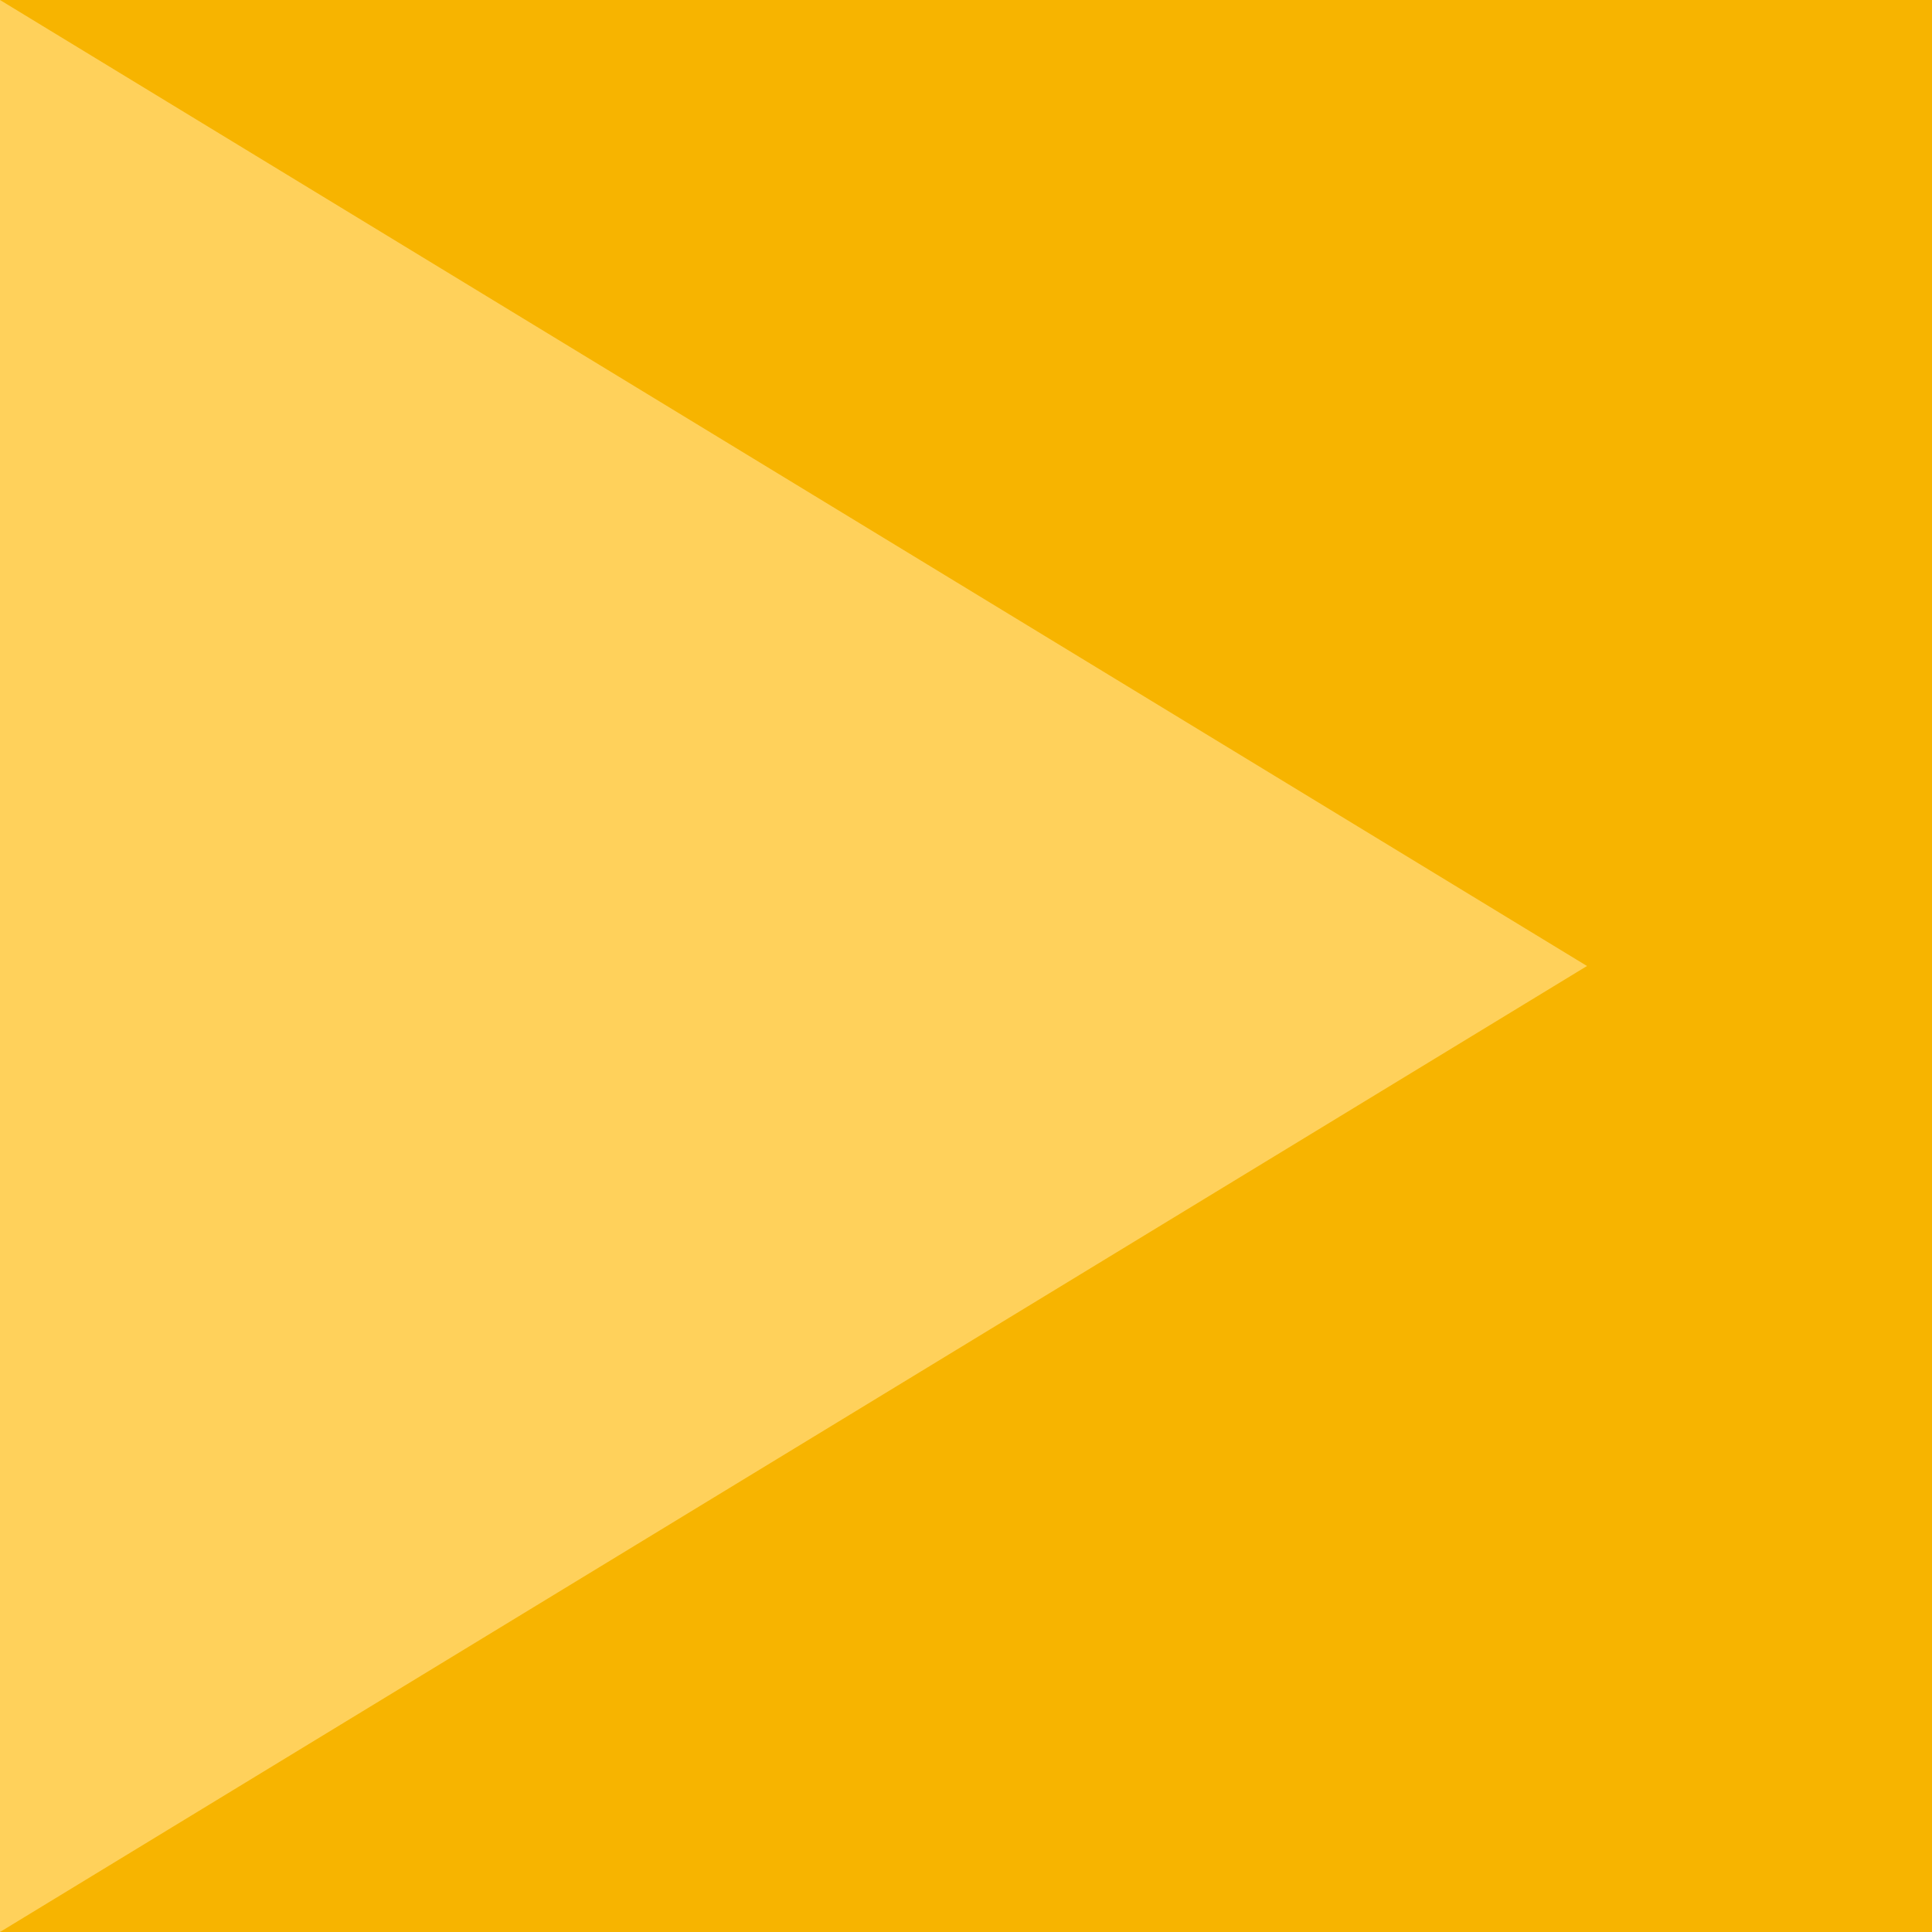
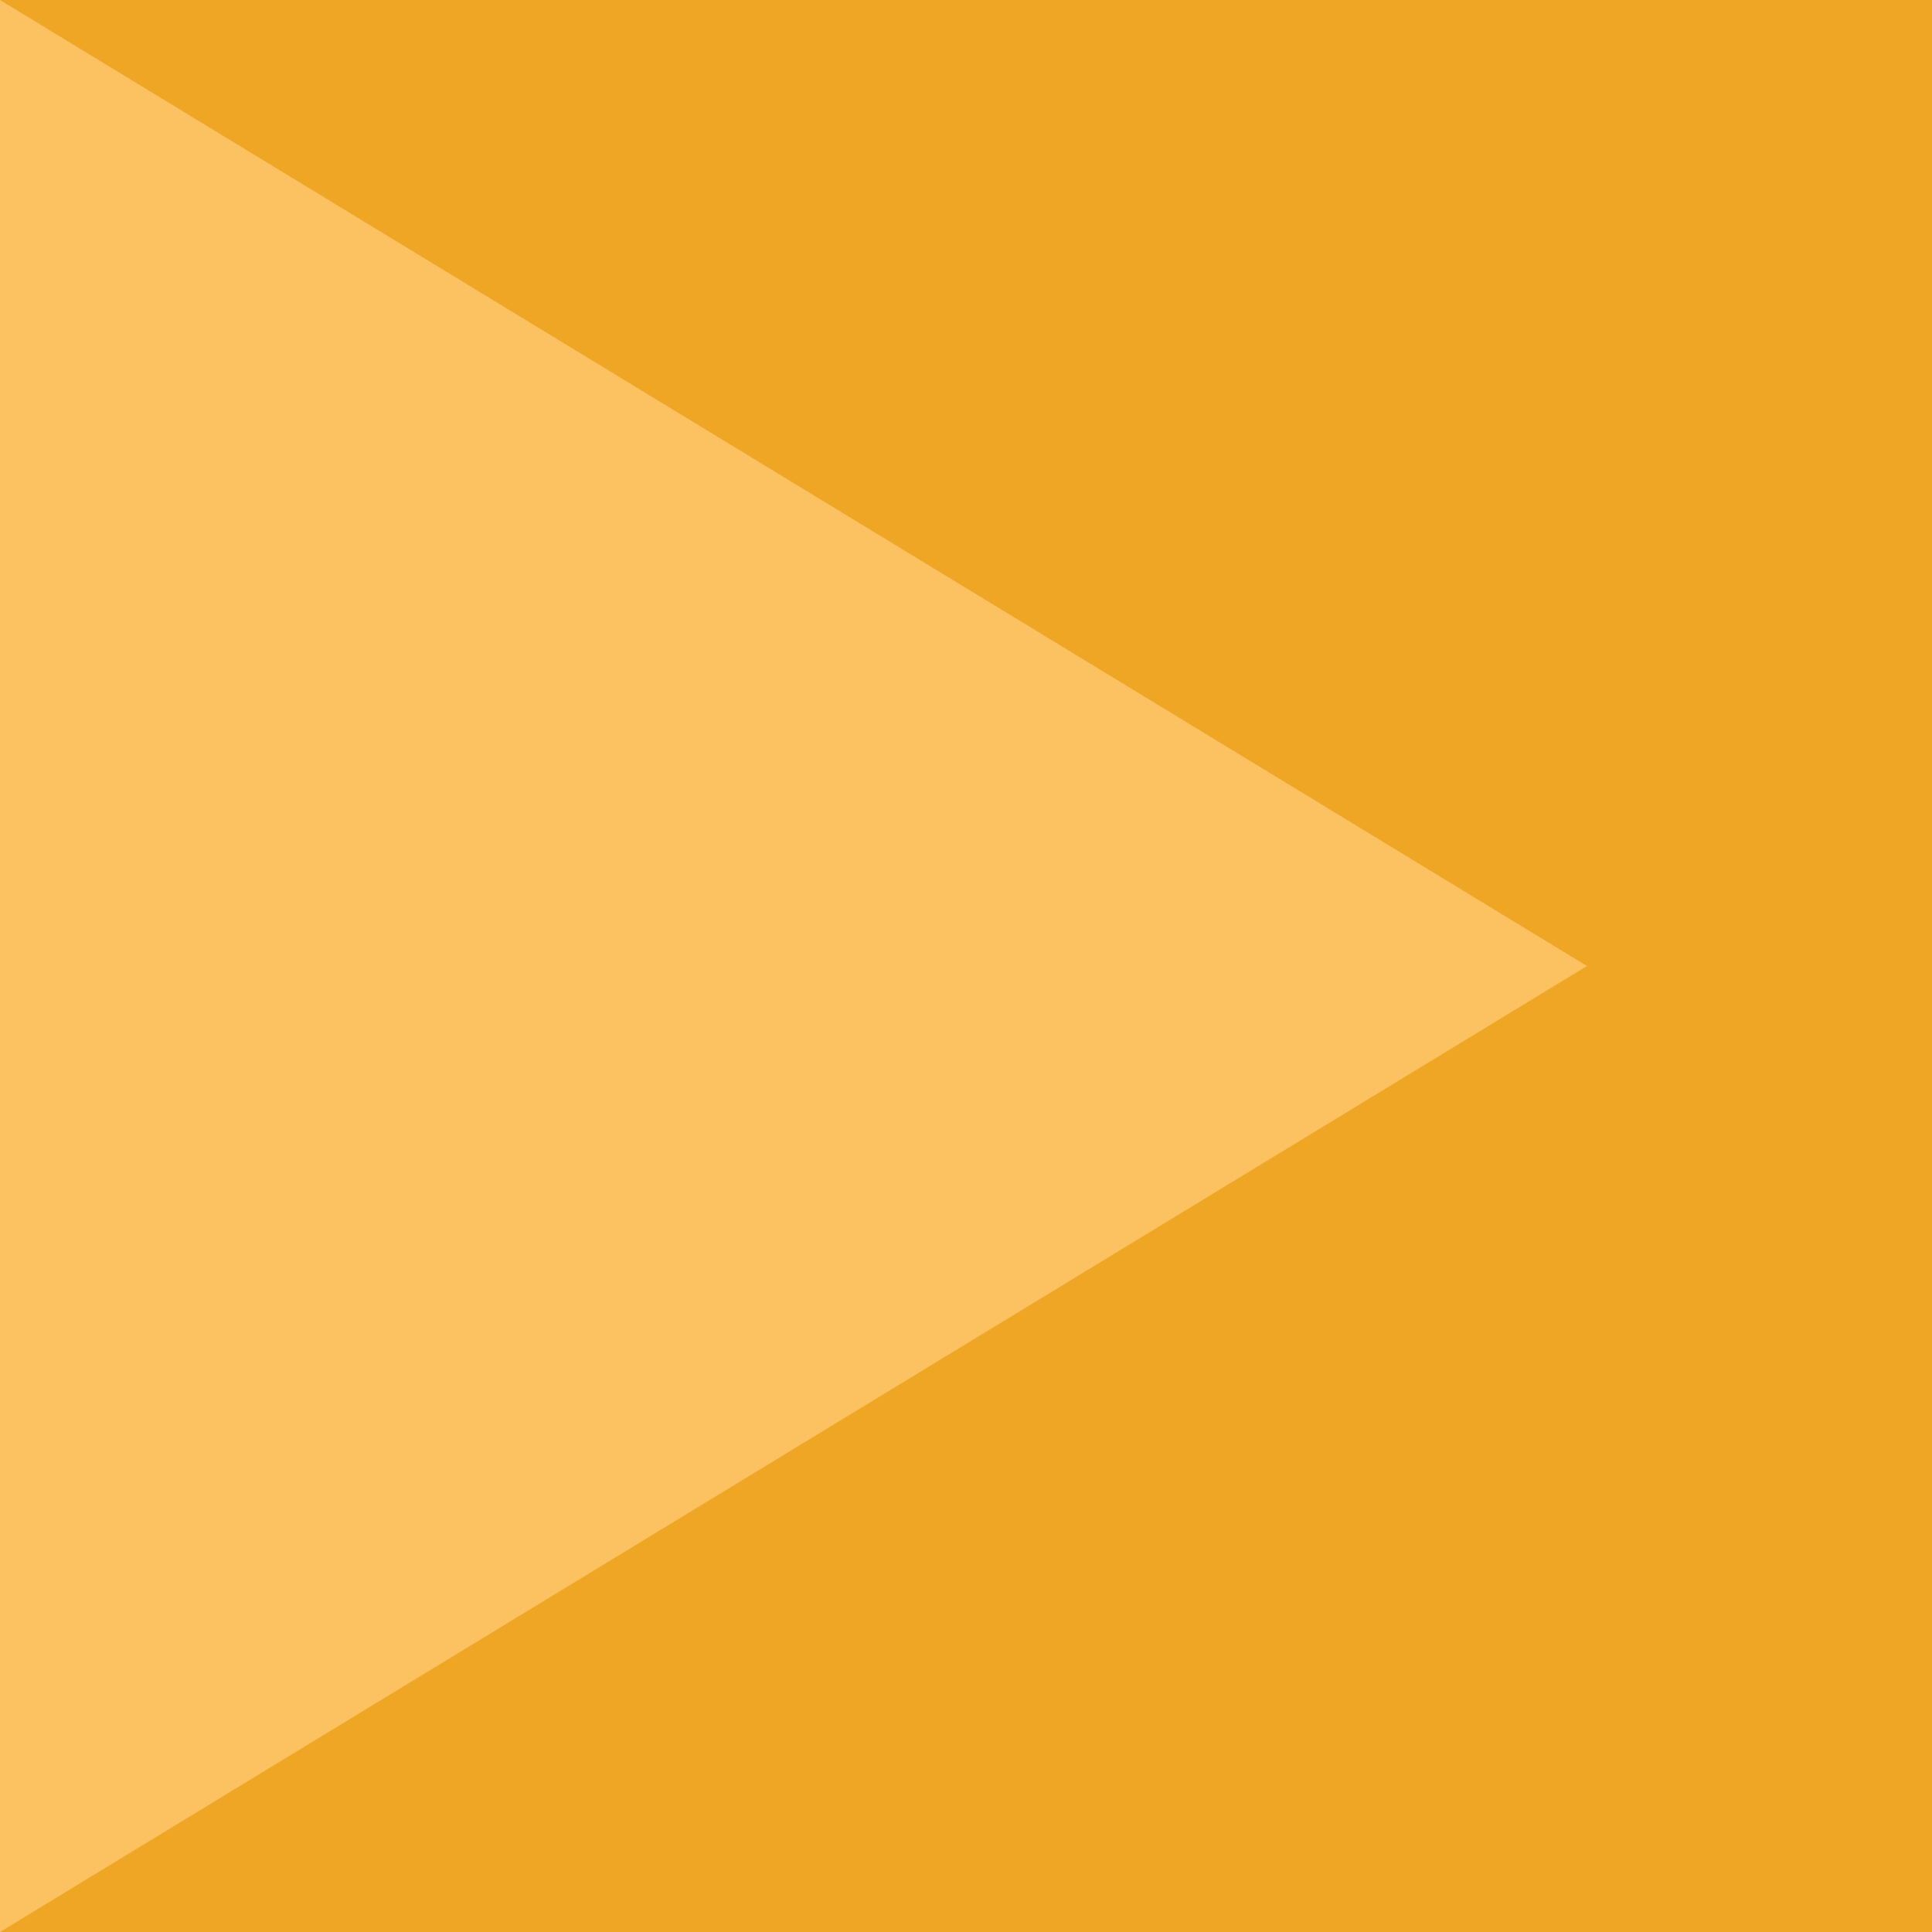
<svg xmlns="http://www.w3.org/2000/svg" width="140" height="140" viewBox="0 0 140 140" fill="none">
-   <rect width="140" height="140" transform="matrix(1 0 0 -1 0 140)" fill="#F7B400" />
-   <path d="M115 70L3.09944e-06 -2.40765e-06L3.09944e-06 140L115 70Z" fill="#FFD15B" />
+   <rect width="140" height="140" transform="matrix(1 0 0 -1 0 140)" fill="#EFA624" />
+   <path d="M115 70L3.09944e-06 -2.40765e-06L3.09944e-06 140L115 70Z" fill="#FCC160" />
</svg>
